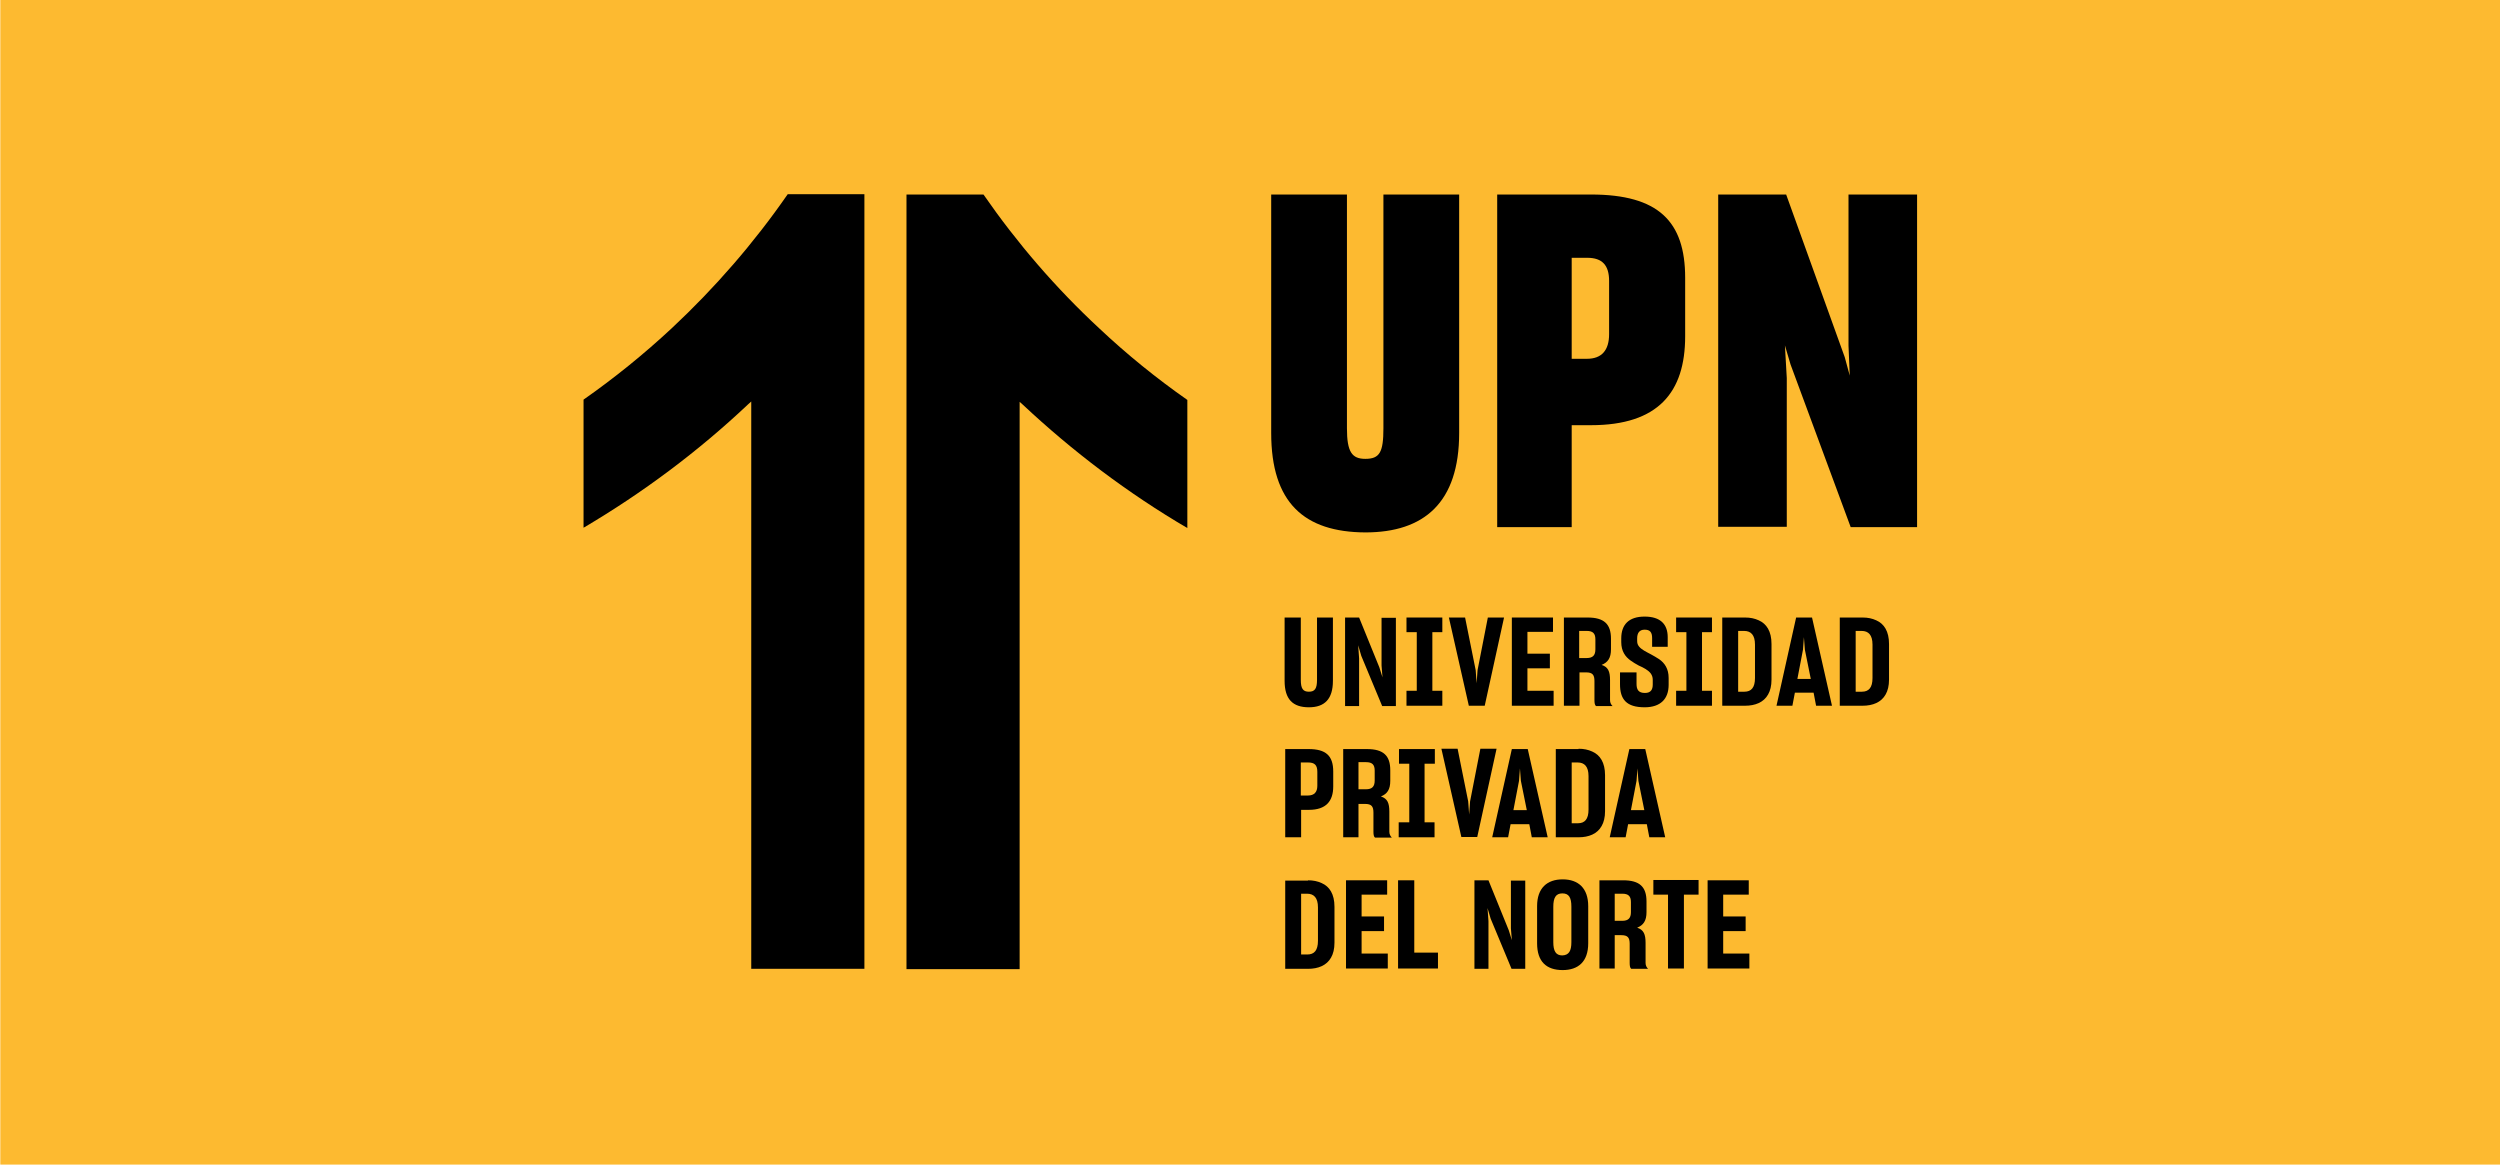
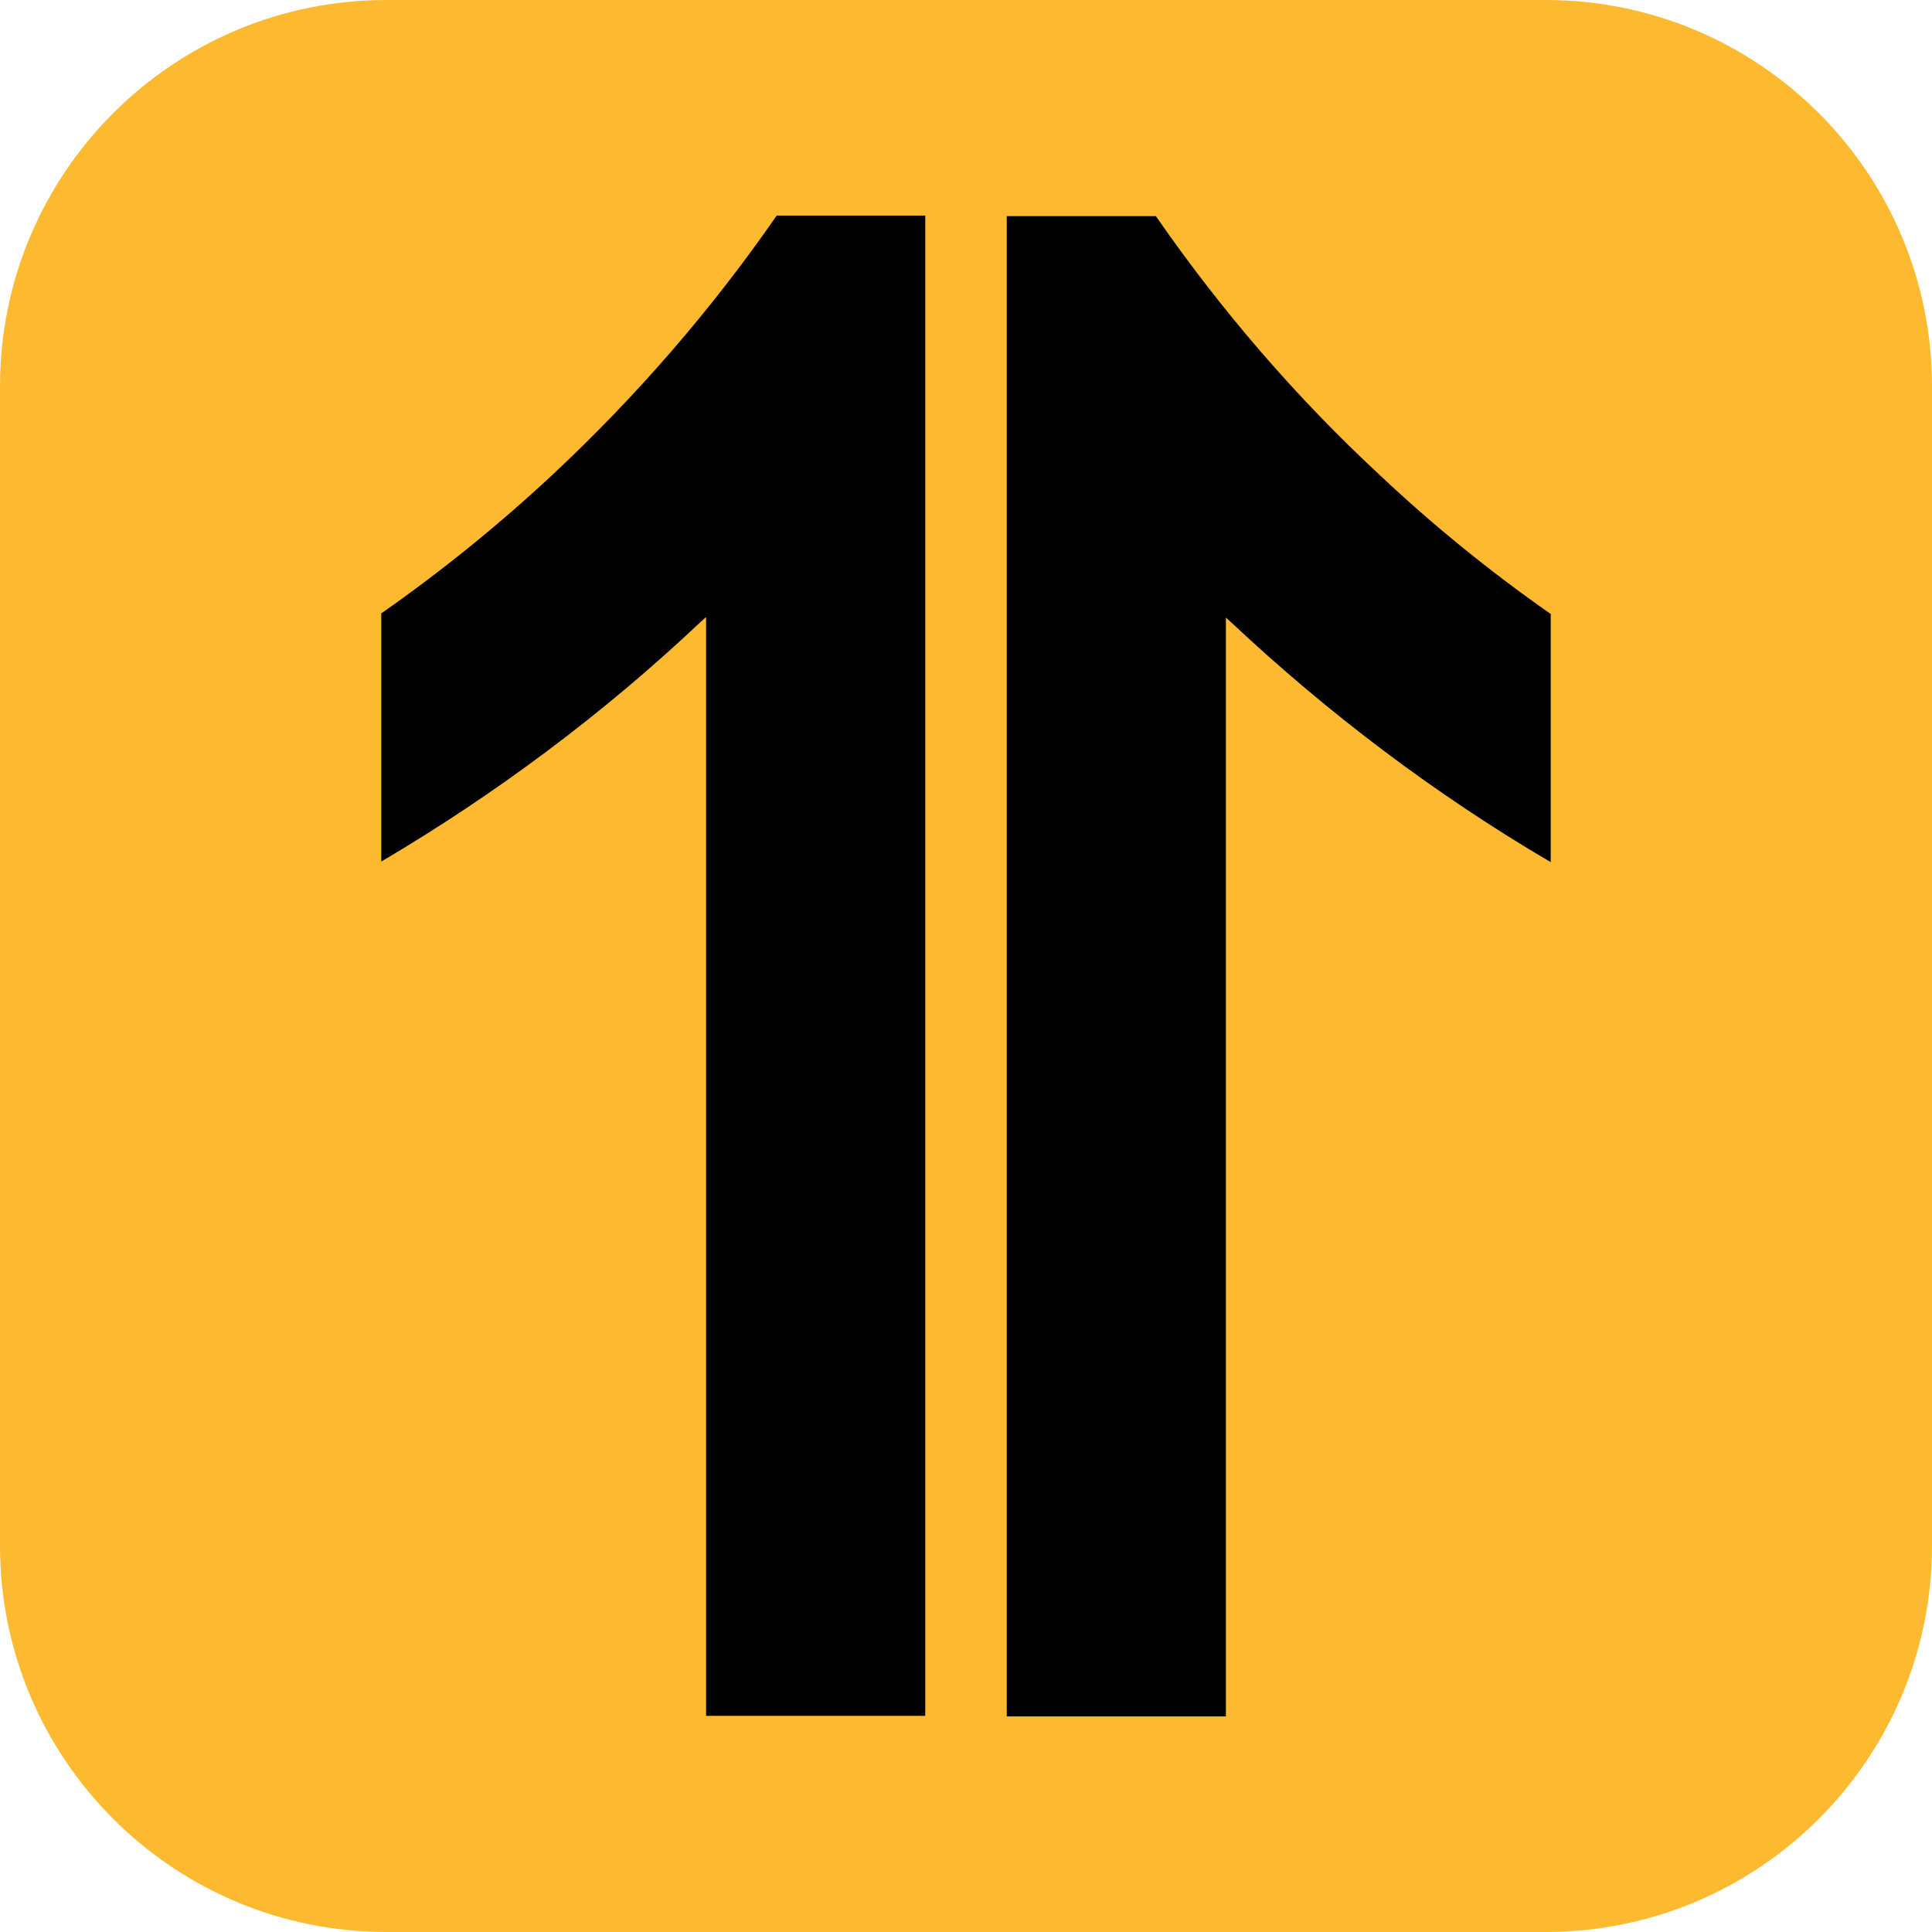
- <svg xmlns="http://www.w3.org/2000/svg" width="802" height="374" viewBox="0 0 802 374" fill="none">
-   <path d="M802 0H0.1V373.6H802V0Z" fill="#FDBA30" />
-   <path d="M407.8 138.9V62.4H432.1V137.4C432.1 145 433.7 147.2 438 147.2C442.6 147.2 443.8 145.1 443.8 137.4V62.4H468.1V138.9C468.1 161.3 456.8 170.8 438 170.8C418.4 170.7 407.8 161.3 407.8 138.9Z" fill="black" />
-   <path d="M504.2 169.1H480.3V62.4H510.4C532 62.4 540.6 71 540.6 89.1V107.9C540.6 125.8 532 136.4 510.4 136.4H504.2V169.1V169.1ZM504.2 115.1H509.1C513.8 115.1 516.2 112.4 516.2 107.2V90.1C516.2 85.1 514 82.7 509.2 82.7H504.2V115.1V115.1Z" fill="black" />
-   <path d="M551.2 169.1V62.4H573L591.8 114.6L593.4 120.5L593 110.9V62.4H615V169.1H593.7L574.4 116.9L572.6 110.8L573.2 121.3V169H551.2V169.1Z" fill="black" />
-   <path d="M277.3 62.4V310.8H241V128.8L240 129.7C224 144.8 206.2 158.1 187.2 169.3V128.2C197.2 121.2 206.7 113.5 215.6 105.2C229.4 92.3 241.9 77.9 252.7 62.3H277.3V62.4Z" fill="black" />
-   <path d="M380.9 128.3V169.4C361.8 158.2 344.1 144.8 328.1 129.8L327.1 128.9V310.9H290.8V62.4H315.5C326.3 78 338.7 92.4 352.6 105.3C361.4 113.6 370.9 121.3 380.9 128.3Z" fill="black" />
-   <path d="M412.1 218.4V198.1H417.3V218.1C417.3 220.9 418 221.9 419.9 221.9C421.8 221.9 422.5 220.9 422.5 218.1V198.1H427.6V218.4C427.6 224.3 424.9 226.9 419.9 226.9C414.7 226.9 412.1 224.3 412.1 218.4Z" fill="black" />
-   <path d="M431.5 226.4V198.1H436L442.5 214.1L443.5 217.3L443.2 213.5V198.2H447.8V226.5H443.4L436.7 210.4L435.7 207L436 211.2V226.5H431.5V226.4Z" fill="black" />
-   <path d="M451.2 221.6H454.5V202.8H451.2V198.1H462.7V202.8H459.5V221.6H462.7V226.4H451.2V221.6Z" fill="black" />
-   <path d="M464.8 198.1H470L473.4 215L473.7 219.2L474 215L477.3 198.1H482.5L476.3 226.4H471.2L464.8 198.1Z" fill="black" />
-   <path d="M485 226.4V198.1H498.2V202.7H490V209.7H497.2V214.4H490V221.6H498.4V226.4H485V226.4Z" fill="black" />
-   <path d="M506.6 226.4H501.7V198.1H509.3C514.6 198.1 516.8 200.2 516.8 204.9V208.3C516.8 211.1 515.8 212.5 513.8 213.3C515.9 214 516.5 215.4 516.5 218.2V224.6C516.5 225.4 516.8 226 517.3 226.5H512C511.6 226.2 511.5 225.5 511.5 224.6V218.5C511.5 216.5 510.9 215.7 508.8 215.7H506.7V226.4H506.6ZM506.6 211.1H509C511 211.1 511.8 210.2 511.8 208.3V205.1C511.8 203.2 511 202.4 509 202.4H506.6V211.1Z" fill="black" />
-   <path d="M519.7 219.5V215.7H525V219.4C525 221.2 525.6 222.3 527.7 222.3C529.6 222.3 530.2 221.2 530.2 219.6V218.1C530.2 217.3 530 216.7 529.6 216.1C528.8 215 527.3 214.2 525.7 213.5C524.8 213 523.9 212.5 523.1 211.9C521.4 210.7 520.1 208.9 520.1 206V204.8C520.1 200.4 522.5 197.8 527.6 197.8C532.7 197.8 535 200.3 535 204.4V207.5H530V204.7C530 202.8 529.3 202 527.6 202C525.9 202 525.2 203.1 525.2 204.8V205.6C525.2 206.4 525.4 206.9 525.8 207.4C526.6 208.4 528.1 209.1 529.6 209.9C530.5 210.4 531.4 210.9 532.3 211.5C534 212.7 535.3 214.5 535.3 217.5V219.7C535.3 224.2 532.7 226.9 527.6 226.9C521.7 226.9 519.7 224.3 519.7 219.5Z" fill="black" />
-   <path d="M537.7 221.6H541V202.8H537.7V198.1H549.2V202.8H546V221.6H549.2V226.4H537.7V221.6Z" fill="black" />
-   <path d="M559.8 198.1C561.5 198.1 562.9 198.4 564.2 199C566.7 200.1 568.3 202.5 568.3 206.6V218C568.3 220 567.9 221.6 567.2 222.8C565.8 225.3 563.1 226.4 559.8 226.4H552.5V198.1H559.8ZM557.6 221.9H559.6C561.8 221.9 563 220.6 563 217.5V206.8C563 203.7 561.7 202.4 559.5 202.4H557.6V221.9Z" fill="black" />
-   <path d="M575.8 222.2L575 226.4H569.9L576.2 198.1H581.3L587.7 226.4H582.6L581.8 222.2H575.8ZM580.9 217.8L579 208.4L578.7 204.4L578.4 208.4L576.6 217.8H580.9Z" fill="black" />
-   <path d="M597.5 198.1C599.2 198.1 600.6 198.4 601.9 199C604.4 200.1 606 202.5 606 206.6V218C606 220 605.6 221.6 604.9 222.8C603.5 225.3 600.8 226.4 597.5 226.4H590.2V198.1H597.5ZM595.3 221.9H597.3C599.5 221.9 600.7 220.6 600.7 217.5V206.8C600.7 203.7 599.4 202.4 597.2 202.4H595.3V221.9Z" fill="black" />
-   <path d="M417.3 268.6H412.3V240.3H419.8C425.3 240.3 427.7 242.4 427.7 247.5V252.3C427.7 257 425.4 259.8 419.9 259.8H417.4V268.6H417.3ZM417.3 255.2H419.6C421.6 255.2 422.6 254.1 422.6 252.1V247.6C422.6 245.4 421.7 244.6 419.6 244.6H417.3V255.2Z" fill="black" />
-   <path d="M435.8 268.6H430.9V240.3H438.5C443.8 240.3 446 242.4 446 247.1V250.5C446 253.3 445 254.7 443 255.5C445.1 256.2 445.7 257.6 445.7 260.4V266.8C445.7 267.6 446 268.2 446.5 268.7H441.1C440.7 268.4 440.6 267.7 440.6 266.8V260.7C440.6 258.7 440 257.9 437.9 257.9H435.8V268.6V268.6ZM435.8 253.2H438.2C440.2 253.2 441 252.3 441 250.4V247.2C441 245.3 440.2 244.5 438.2 244.5H435.8V253.2Z" fill="black" />
-   <path d="M448.8 263.8H452.1V245H448.8V240.3H460.3V245H457V263.8H460.2V268.6H448.7V263.8H448.8Z" fill="black" />
-   <path d="M462.4 240.2H467.6L471 257.1L471.3 261.3L471.6 257.1L474.9 240.2H480.1L473.9 268.5H468.8L462.4 240.2Z" fill="black" />
-   <path d="M484.6 264.4L483.8 268.6H478.7L485 240.3H490.1L496.5 268.6H491.4L490.6 264.4H484.6ZM489.8 259.9L487.9 250.5L487.6 246.5L487.3 250.5L485.5 259.9H489.8Z" fill="black" />
-   <path d="M506.4 240.2C508.1 240.2 509.5 240.5 510.8 241.1C513.3 242.2 514.9 244.6 514.9 248.7V260.2C514.9 262.2 514.5 263.8 513.8 265C512.4 267.5 509.7 268.6 506.4 268.6H499.1V240.3H506.4V240.2ZM504.2 264.1H506.2C508.4 264.1 509.6 262.8 509.6 259.7V249C509.6 245.9 508.3 244.6 506.1 244.6H504.2V264.1Z" fill="black" />
-   <path d="M522.3 264.4L521.5 268.6H516.4L522.7 240.3H527.8L534.2 268.6H529.1L528.3 264.4H522.3ZM527.5 259.9L525.6 250.5L525.3 246.5L525 250.5L523.2 259.9H527.5Z" fill="black" />
-   <path d="M419.6 282.4C421.3 282.4 422.7 282.7 424 283.3C426.5 284.4 428.1 286.8 428.1 290.9V302.4C428.1 304.4 427.7 306 427 307.2C425.6 309.7 422.9 310.8 419.6 310.8H412.3V282.5H419.6V282.4ZM417.4 306.2H419.4C421.6 306.2 422.8 304.9 422.8 301.8V291.1C422.8 288 421.5 286.7 419.3 286.7H417.4V306.2Z" fill="black" />
-   <path d="M431.8 310.7V282.4H445V287H436.8V294H444V298.7H436.8V305.9H445.2V310.7H431.8Z" fill="black" />
-   <path d="M448.5 282.4H453.7V305.6H461.3V310.7H448.5V282.4Z" fill="black" />
-   <path d="M473 310.7V282.4H477.5L484 298.4L485 301.6L484.7 297.8V282.5H489.3V310.8H484.9L478.2 294.7L477.2 291.3L477.5 295.5V310.8H473V310.7Z" fill="black" />
-   <path d="M493.1 302.6V290.7C493.1 284.9 496.3 282.1 501.3 282.1C506.3 282.1 509.5 284.9 509.5 290.7V302.6C509.5 308.5 506.3 311.2 501.3 311.2C496.1 311.2 493.1 308.5 493.1 302.6ZM504.1 302.2V290.9C504.1 287.9 503.3 286.6 501.2 286.6C499.1 286.6 498.3 288 498.3 290.9V302.2C498.3 305.1 499.1 306.5 501.2 306.5C503.3 306.4 504.1 305.1 504.1 302.2Z" fill="black" />
-   <path d="M518 310.7H513.1V282.4H520.7C526 282.4 528.2 284.5 528.2 289.2V292.6C528.2 295.4 527.2 296.8 525.2 297.6C527.3 298.3 527.9 299.7 527.9 302.5V308.9C527.9 309.7 528.2 310.3 528.7 310.8H523.3C522.9 310.5 522.8 309.8 522.8 308.9V302.8C522.8 300.8 522.2 300 520.1 300H518V310.7ZM518 295.4H520.4C522.4 295.4 523.2 294.5 523.2 292.6V289.4C523.2 287.5 522.4 286.7 520.4 286.7H518V295.4Z" fill="black" />
-   <path d="M540.2 310.7H535.1V287H530.4V282.3H544.9V287H540.2V310.7V310.7Z" fill="black" />
-   <path d="M547.8 310.7V282.4H561V287H552.8V294H560V298.7H552.8V305.9H561.2V310.7H547.8Z" fill="black" />
+ <svg xmlns="http://www.w3.org/2000/svg" width="320" height="320" viewBox="0 0 320 320" fill="none">
+   <rect width="320" height="320" rx="64" fill="#FDBA30" />
+   <g transform="translate(-124.05, -26.6)">
+     <path d="M277.3 62.4V310.8H241V128.8L240 129.7C224 144.8 206.2 158.1 187.2 169.3V128.2C197.2 121.2 206.7 113.5 215.6 105.2C229.4 92.3 241.9 77.9 252.7 62.3H277.3V62.4Z" fill="black" />
+     <path d="M380.9 128.3V169.4C361.8 158.2 344.1 144.8 328.1 129.8L327.1 128.9V310.9H290.8V62.4H315.5C326.3 78 338.7 92.4 352.6 105.3C361.4 113.6 370.9 121.3 380.9 128.3Z" fill="black" />
+   </g>
</svg>
